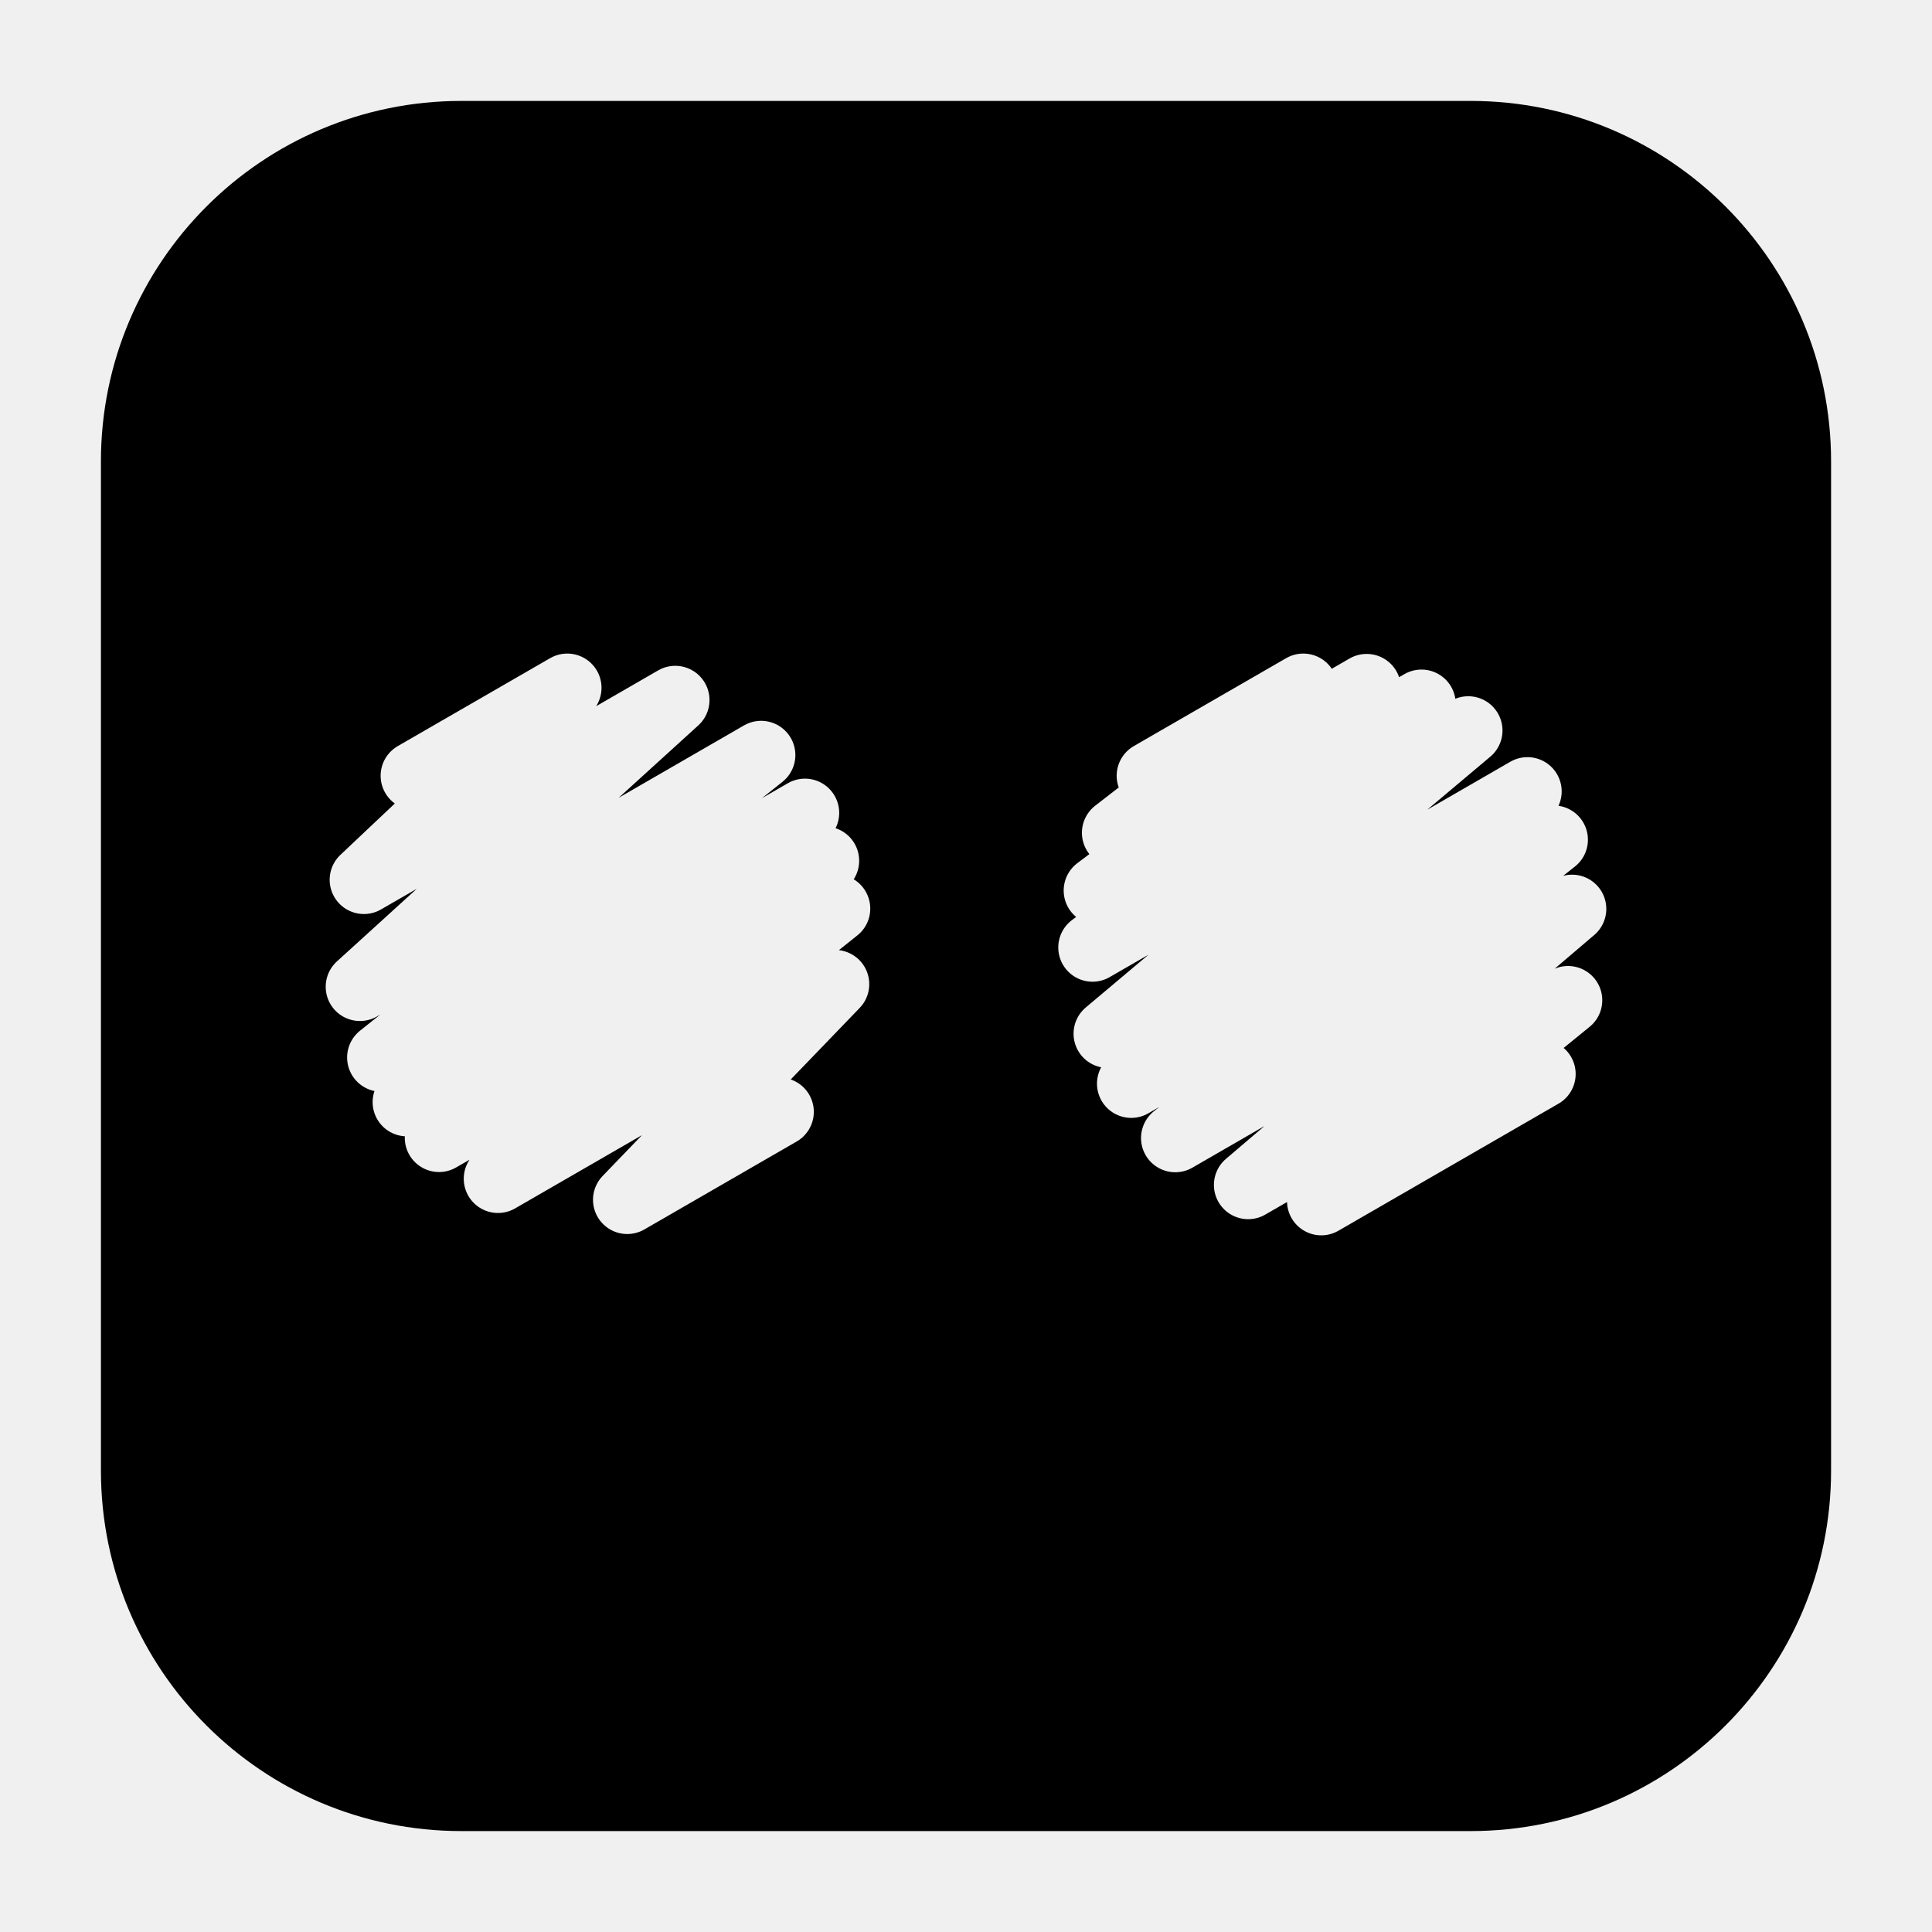
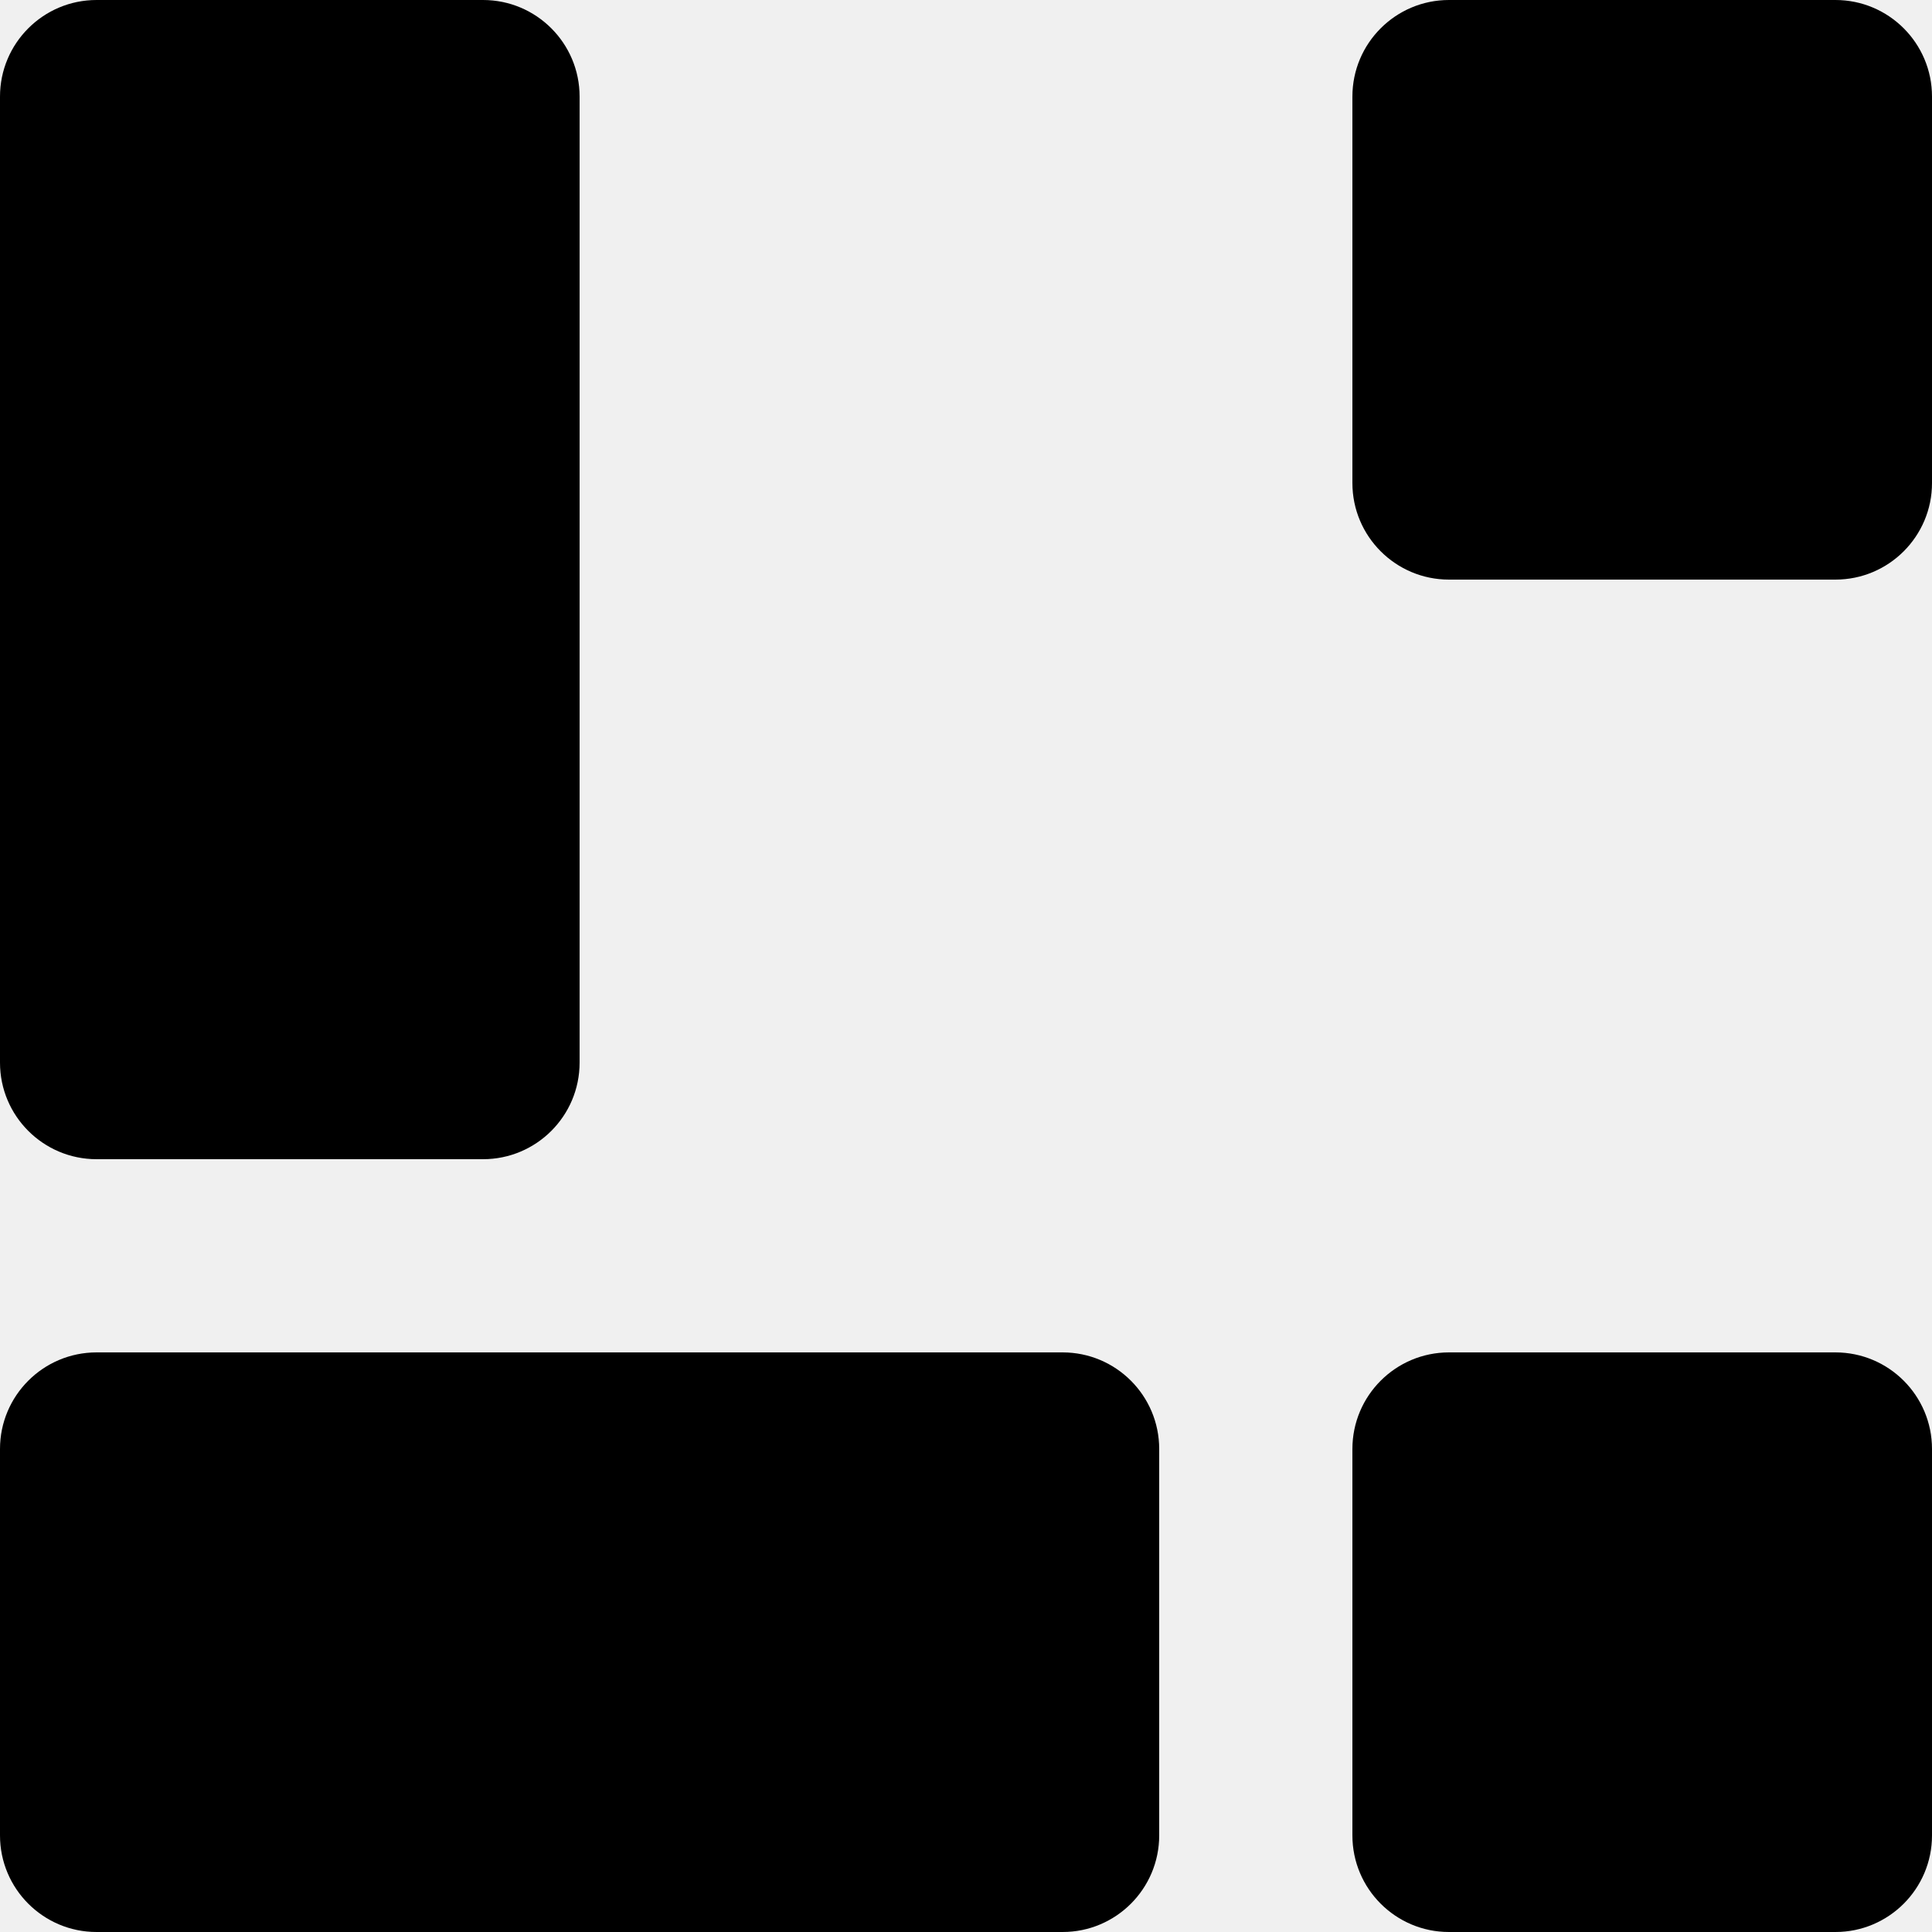
- <svg xmlns="http://www.w3.org/2000/svg" width="18" height="18" viewBox="-14 -14 268 268">
-   <defs>
-     <mask id="eyes" maskUnits="userSpaceOnUse" x="-14" y="-14" width="268" height="268">
-       <rect x="-14" y="-14" width="268" height="268" fill="#fff" />
-       <g fill="none" stroke="#000" stroke-width="9.5" stroke-linecap="round" stroke-linejoin="round">
-         <polyline points="43.55 93.61 64.69 81.41 36.48 108.04 79.67 83.11 35.93 122.88 91.58 90.74 38.9 132.69 97.66 98.76 42.44 138.88 100.43 105.4 46.9 143.83 101.97 112.04 55.08 149.51 101.83 122.52 73.01 152.43 94.14 140.23" />
-         <polyline points="145.65 93.61 166.79 81.41 140.83 101.52 175.58 81.46 138.3 109.53 183.18 83.63 137.55 117.43 189.67 87.33 139.67 129.39 197.88 95.78 142.92 136.32 201.52 102.48 149.03 143.86 204.07 112.08 159.14 150.37 203.51 124.75 169.28 152.61 199.82 134.98" />
-       </g>
-     </mask>
-   </defs>
-   <rect width="240" height="240" rx="50" fill="#000" mask="url(#eyes)" />
+ <svg xmlns="http://www.w3.org/2000/svg" width="80" height="80" viewBox="0 0 80 80" role="img" aria-label="LogiBricks Workspace">
+   <rect x="0" y="0" width="24" height="48" rx="4" fill="#000000" />
+   <rect x="0" y="56" width="48" height="24" rx="4" fill="#000000" />
+   <rect x="56" y="56" width="24" height="24" rx="4" fill="#000000" />
+   <rect x="56" y="0" width="24" height="24" rx="4" fill="#000000" />
</svg>
